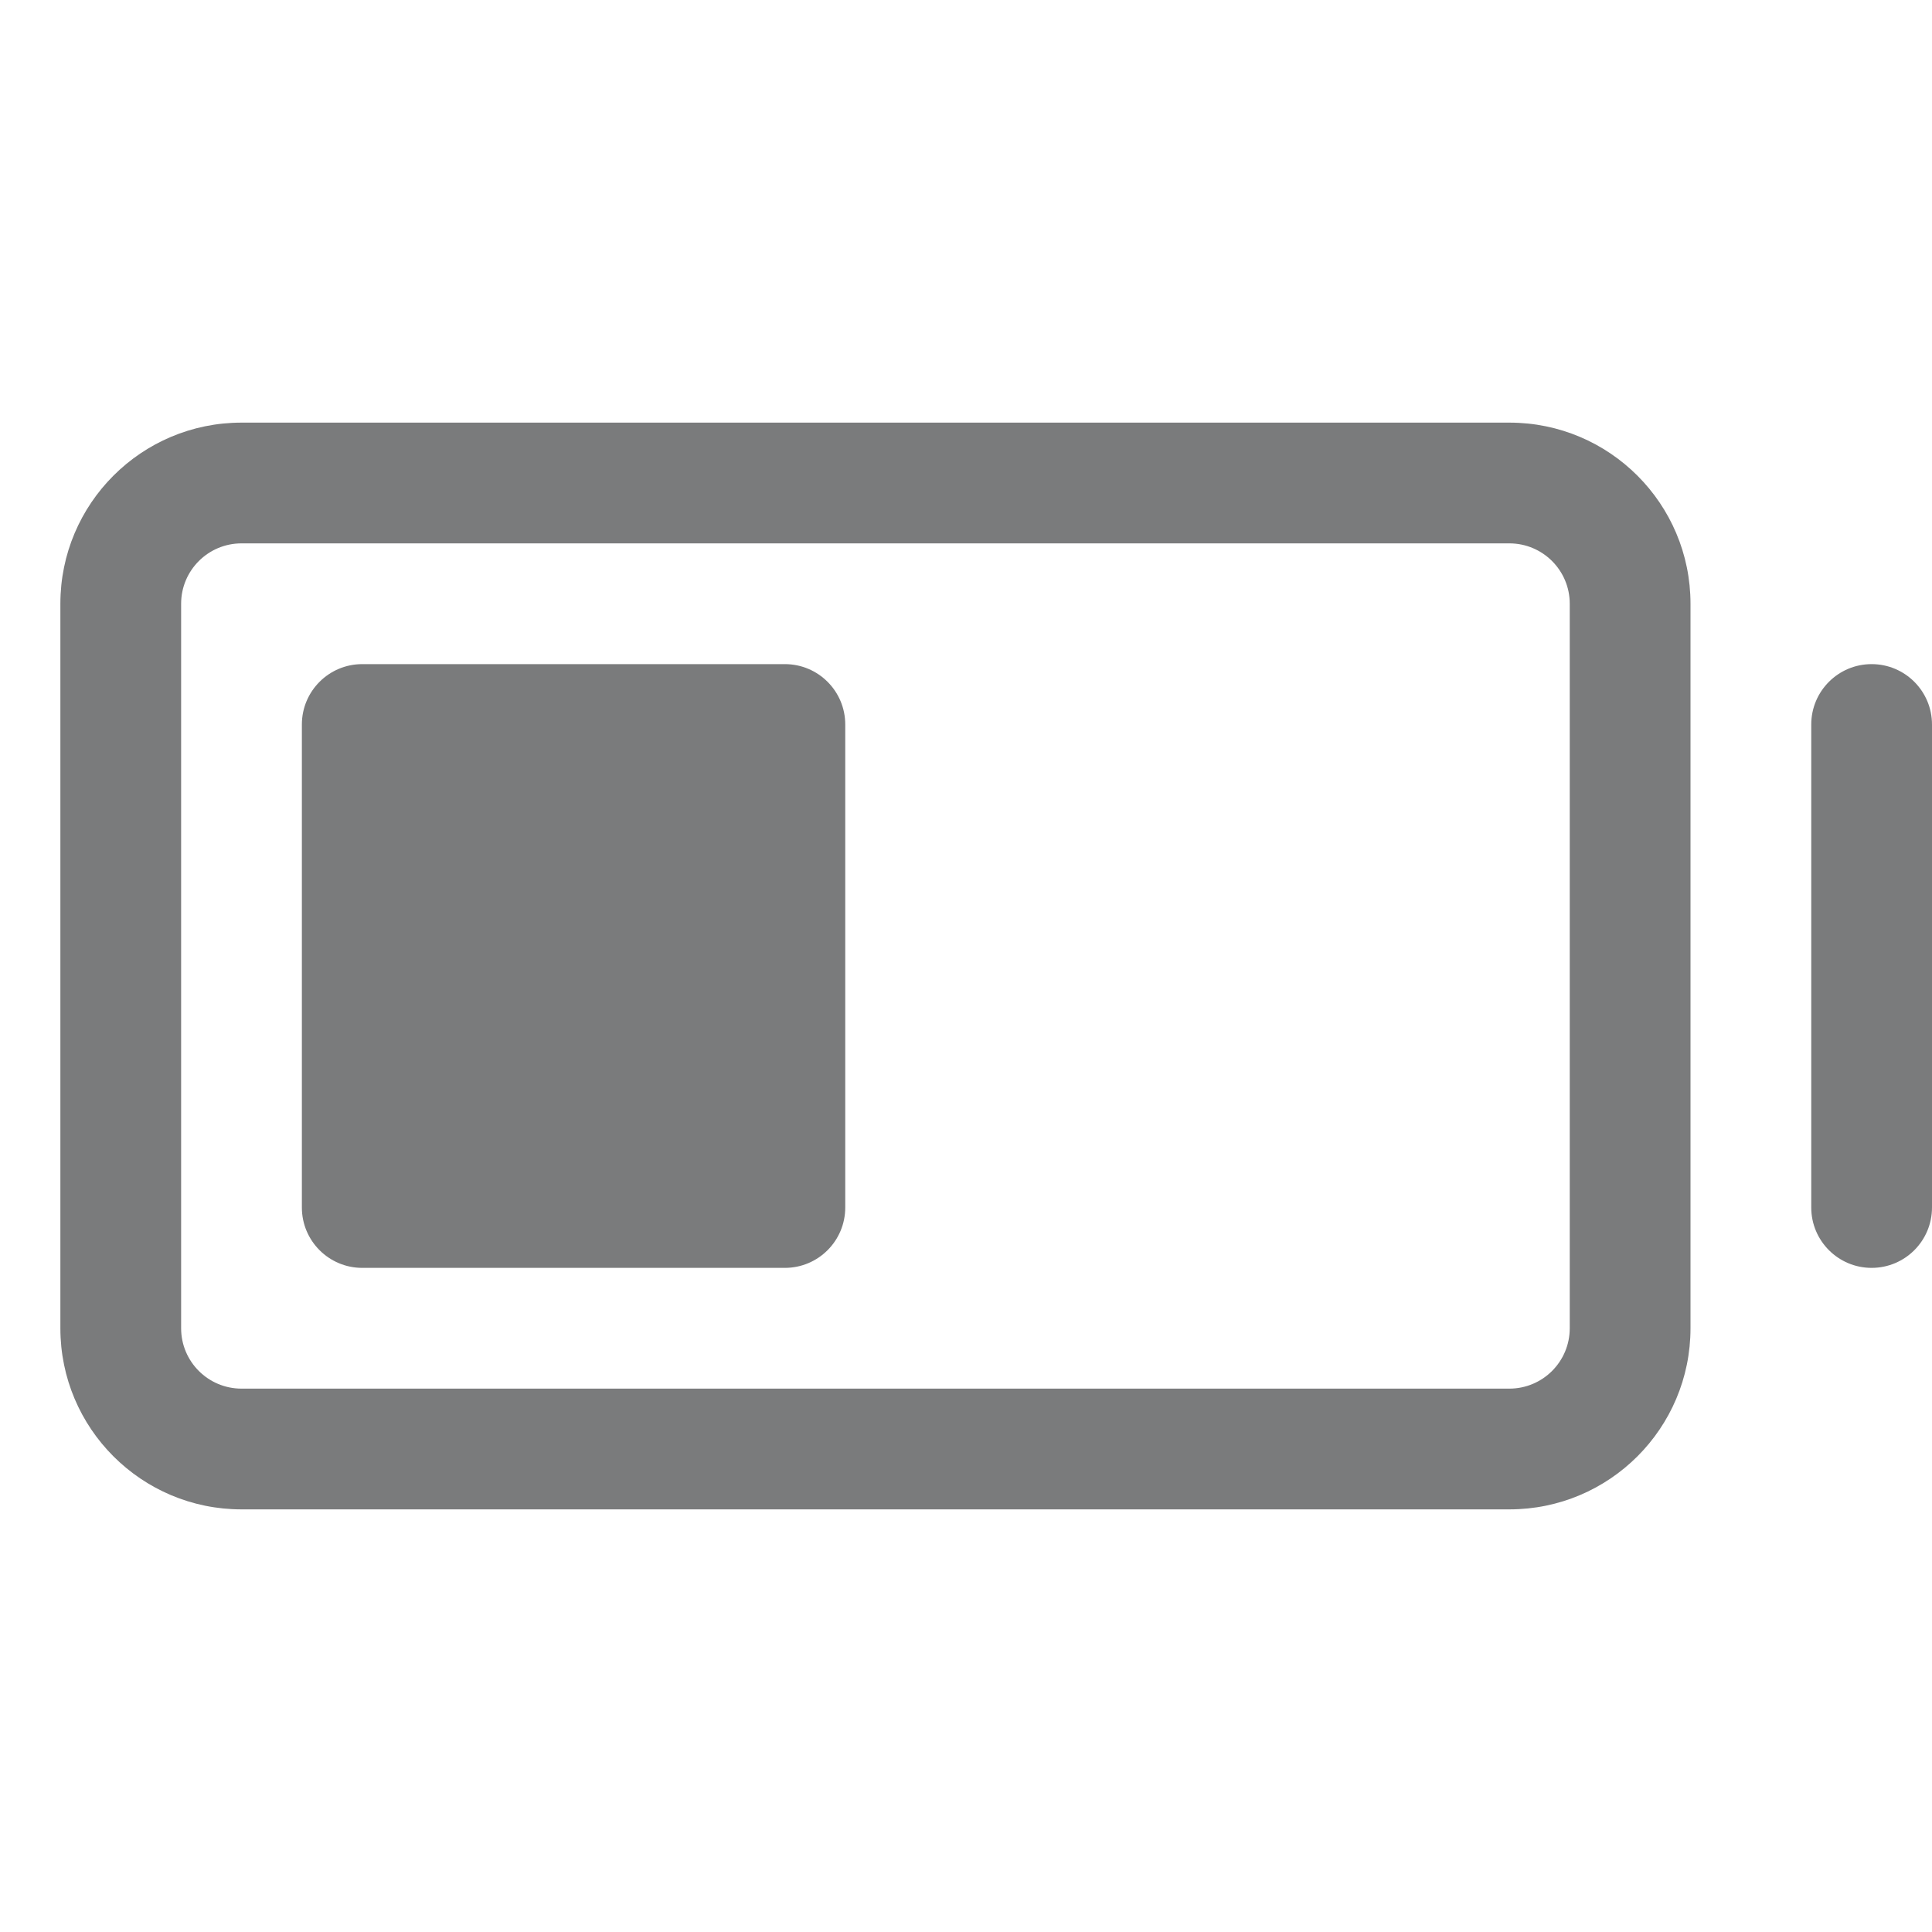
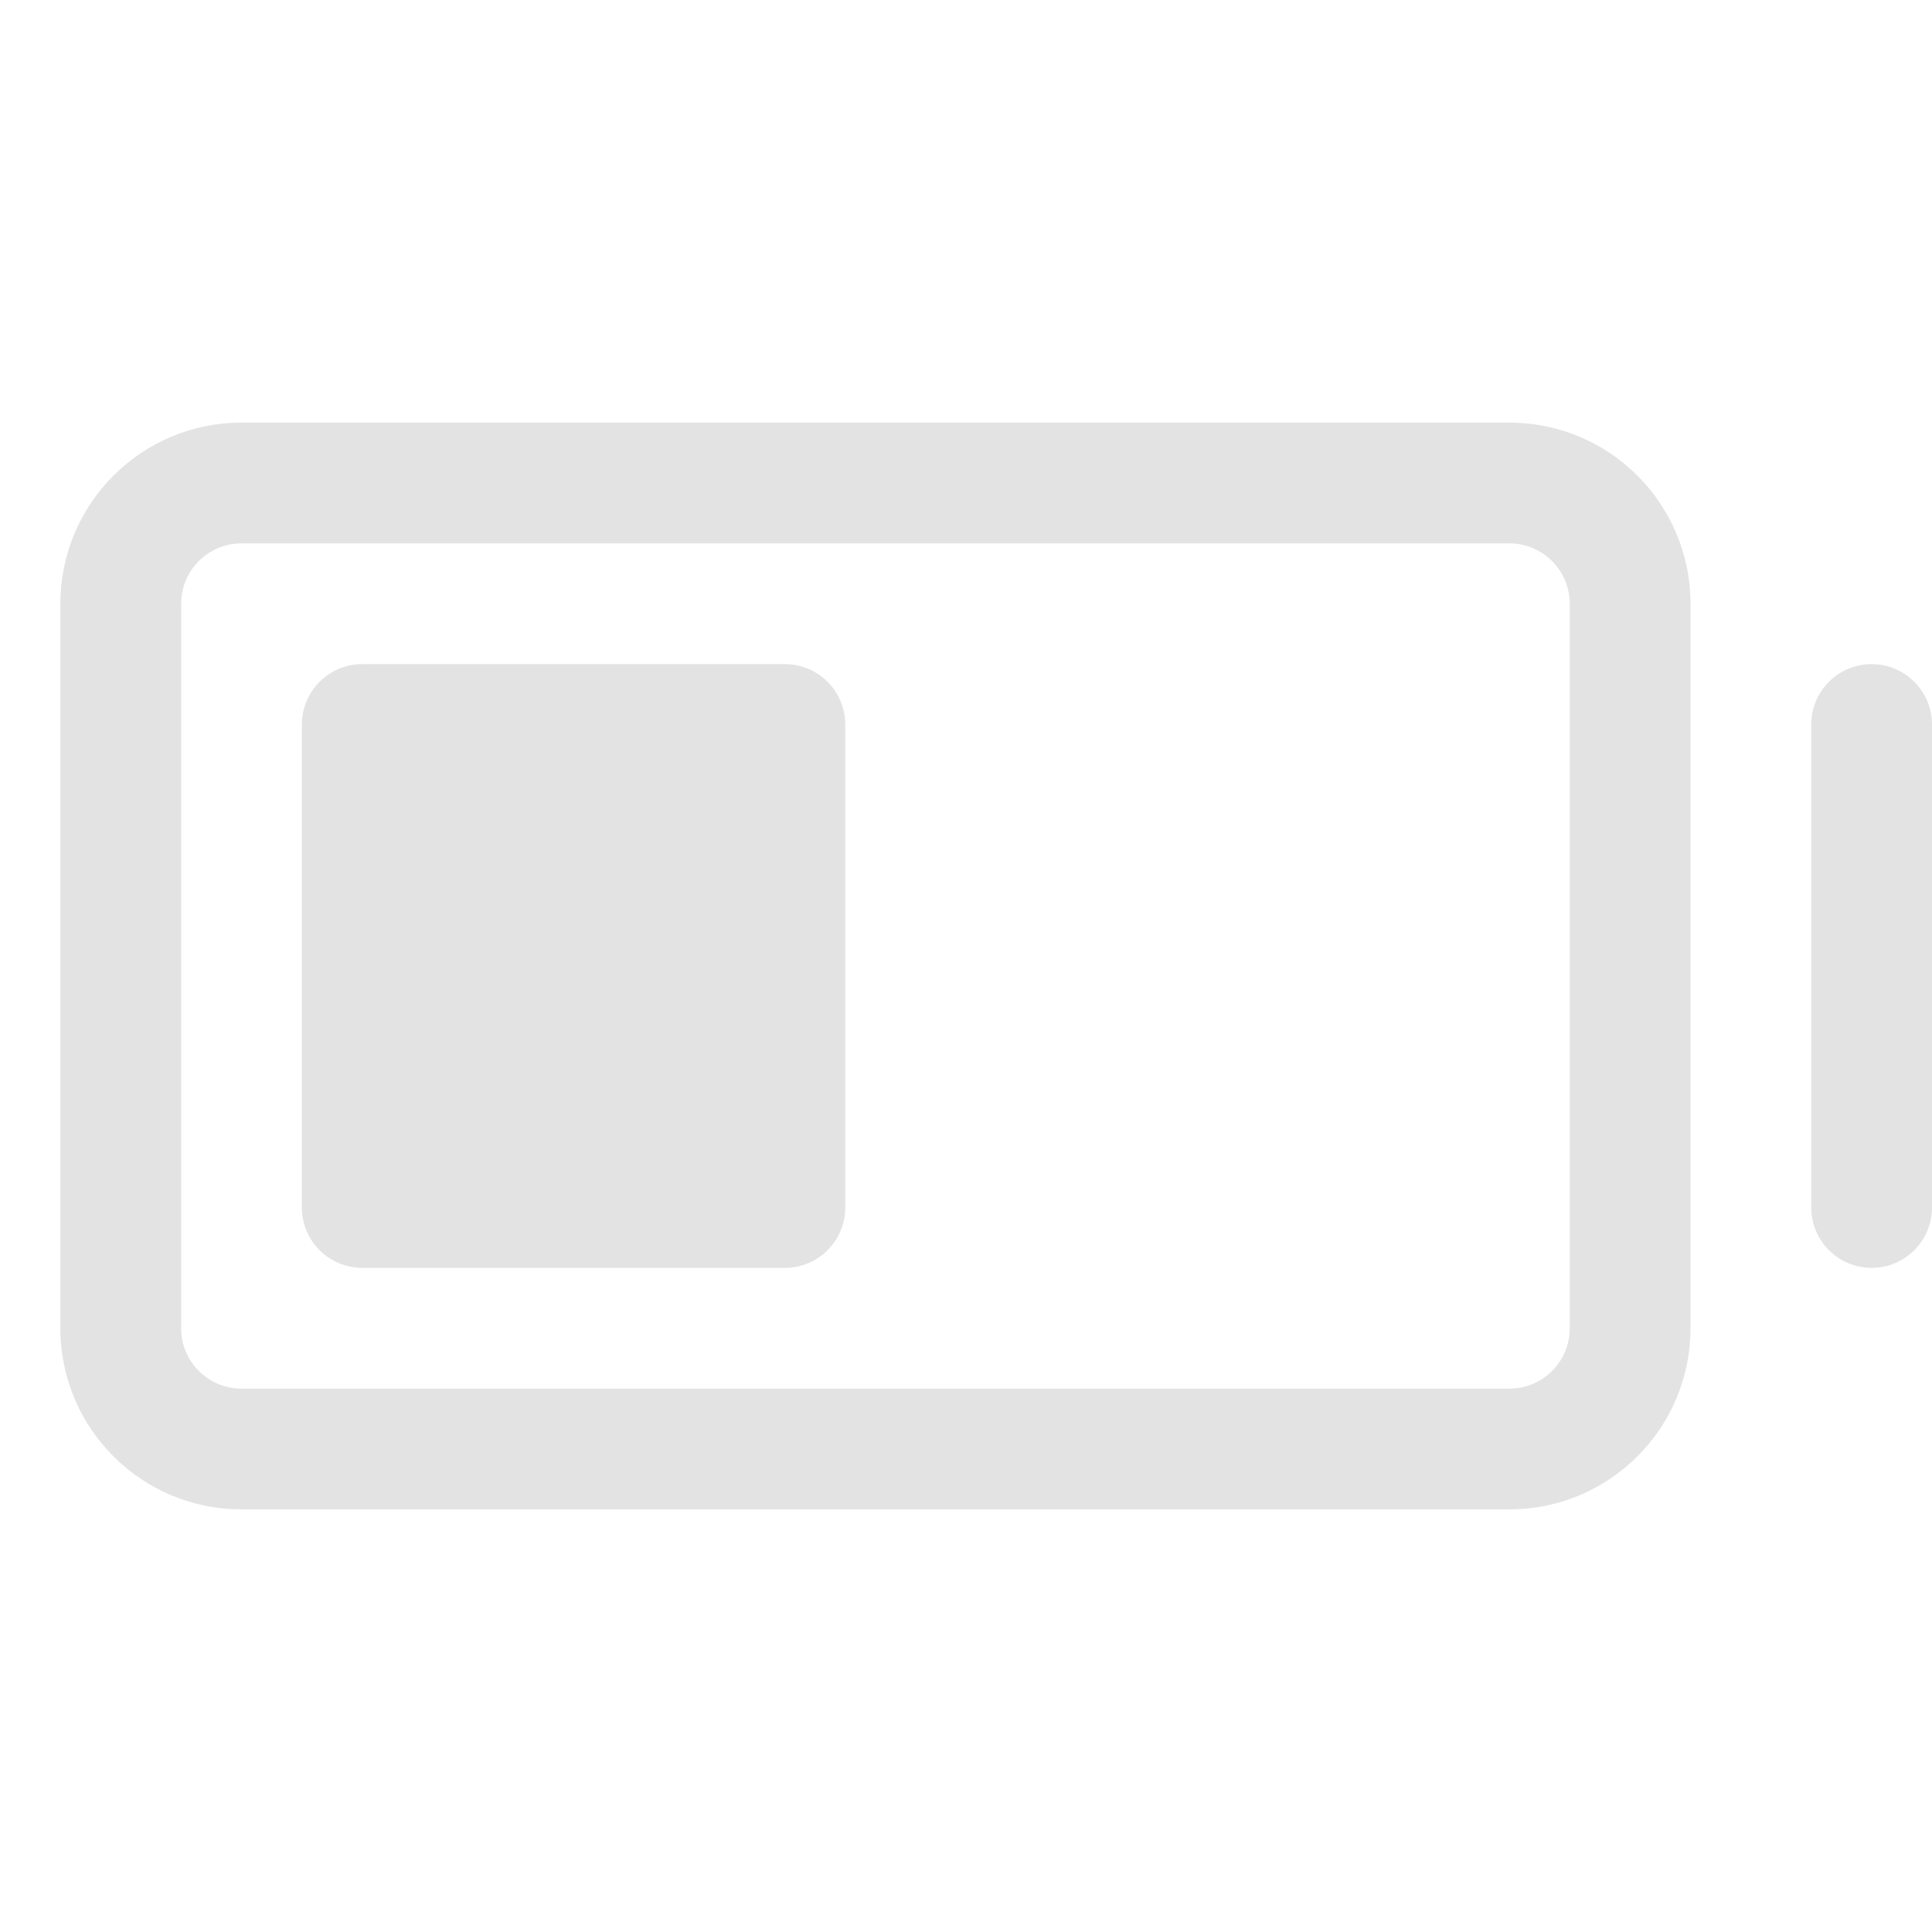
<svg xmlns="http://www.w3.org/2000/svg" width="1em" height="1em" viewBox="0 0 256 256">
-   <path fill="#7a7b7c" d="M112 96v64a8 8 0 0 1-8 8H48a8 8 0 0 1-8-8V96a8 8 0 0 1 8-8h56a8 8 0 0 1 8 8Zm112-16v96a24 24 0 0 1-24 24H32a24 24 0 0 1-24-24V80a24 24 0 0 1 24-24h168a24 24 0 0 1 24 24Zm-16 0a8 8 0 0 0-8-8H32a8 8 0 0 0-8 8v96a8 8 0 0 0 8 8h168a8 8 0 0 0 8-8Zm40 8a8 8 0 0 0-8 8v64a8 8 0 0 0 16 0V96a8 8 0 0 0-8-8Z" />
+   <path fill="#e3e3e3" d="M112 96v64a8 8 0 0 1-8 8H48a8 8 0 0 1-8-8V96a8 8 0 0 1 8-8h56a8 8 0 0 1 8 8Zm112-16v96a24 24 0 0 1-24 24H32a24 24 0 0 1-24-24V80a24 24 0 0 1 24-24h168a24 24 0 0 1 24 24Zm-16 0a8 8 0 0 0-8-8H32a8 8 0 0 0-8 8v96a8 8 0 0 0 8 8h168a8 8 0 0 0 8-8Zm40 8a8 8 0 0 0-8 8v64a8 8 0 0 0 16 0V96a8 8 0 0 0-8-8Z" />
</svg>
